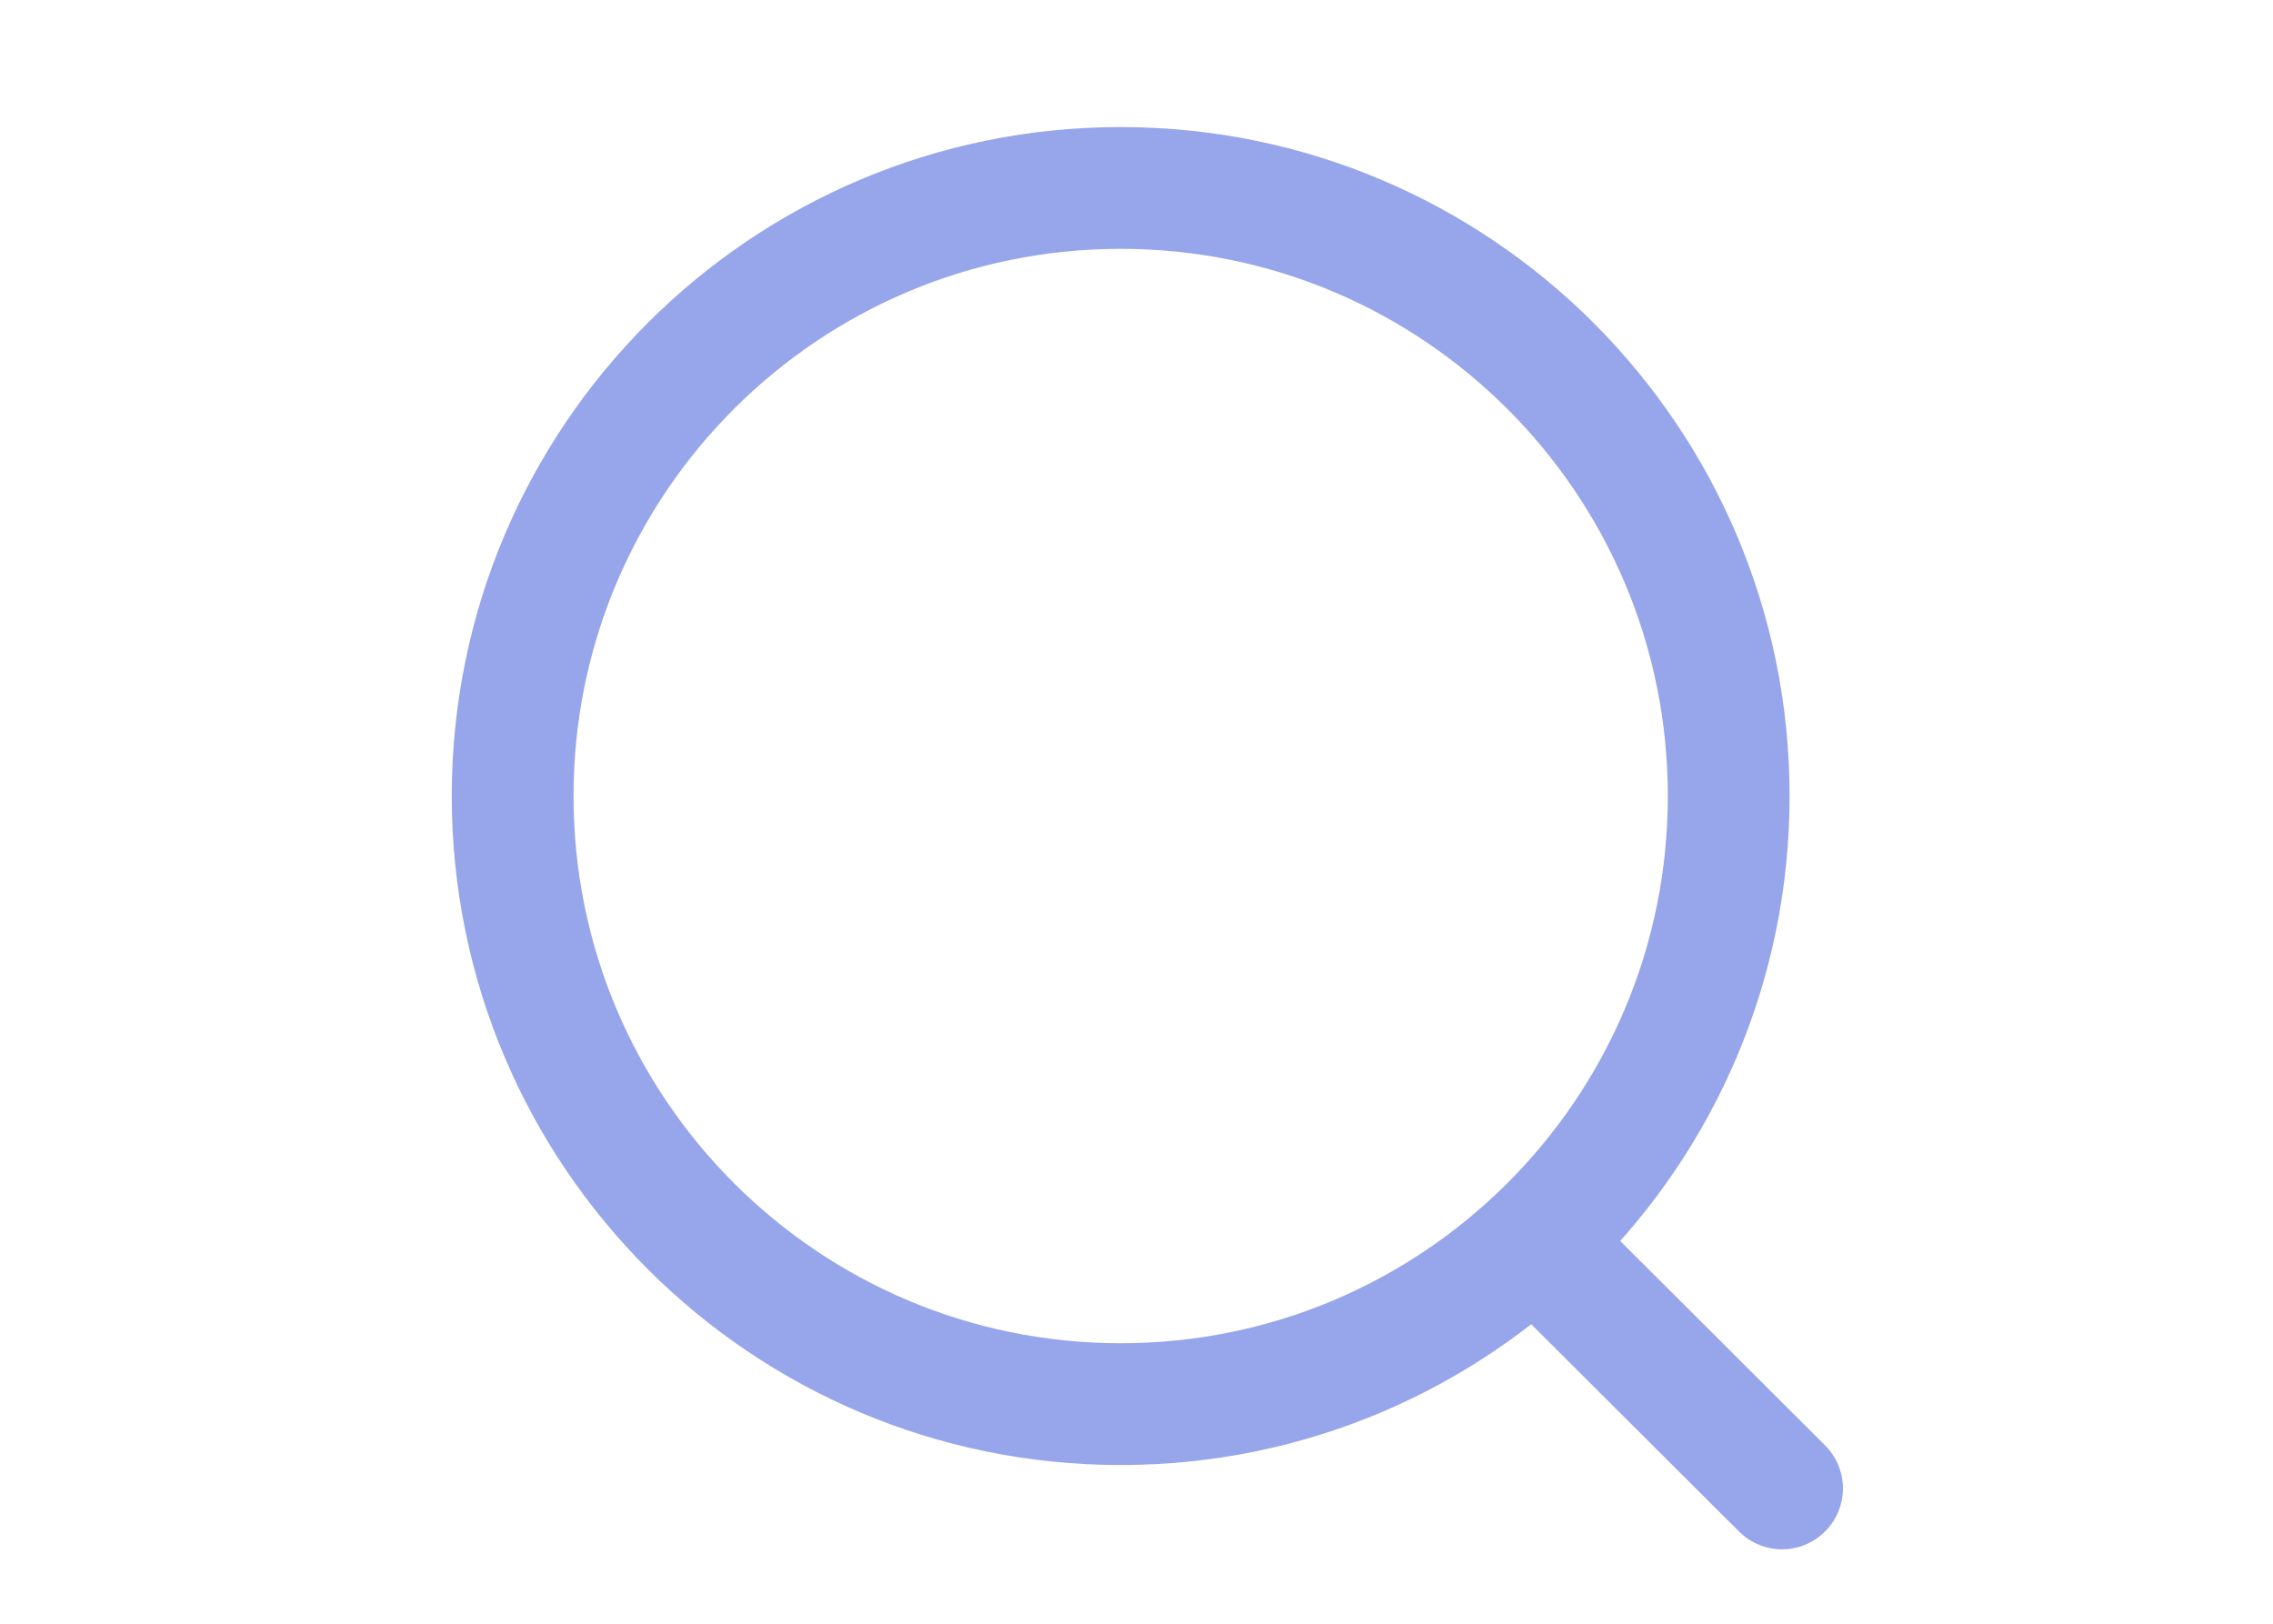
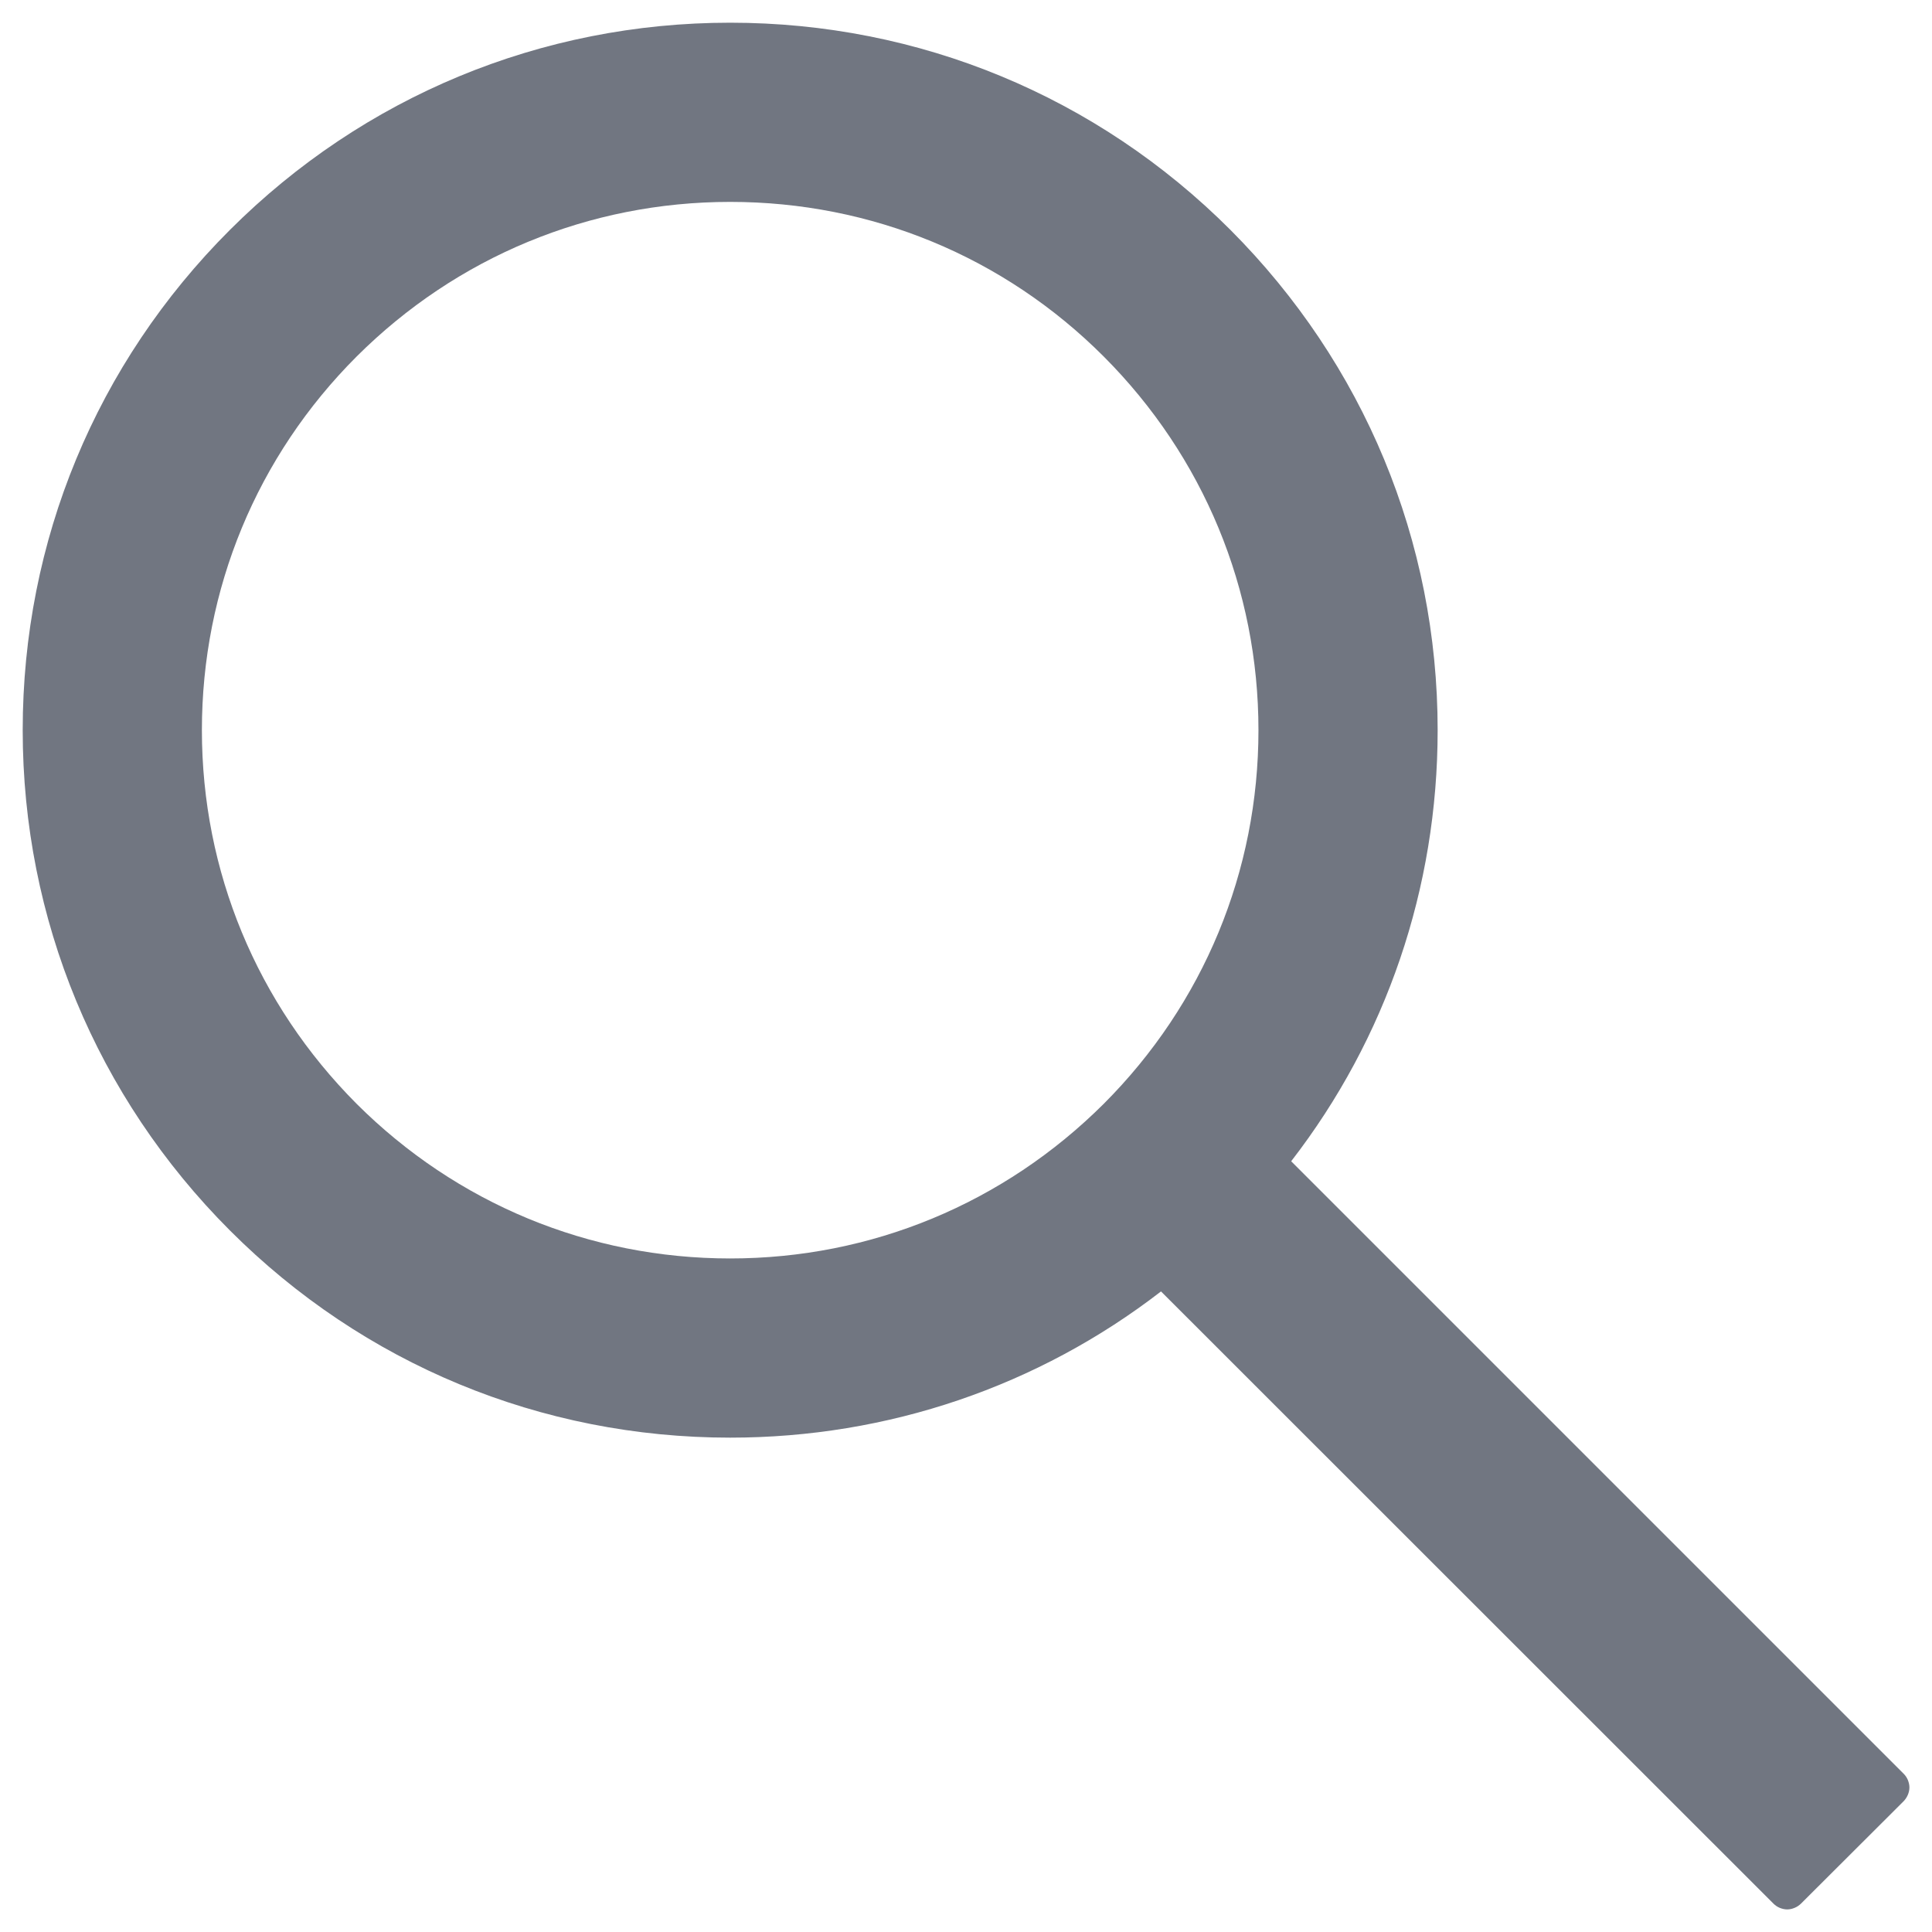
- <svg xmlns="http://www.w3.org/2000/svg" width="28" height="20" viewBox="0 0 28 20" fill="none">
-   <circle cx="13.805" cy="9.805" r="7.49" stroke="#97A5EB" stroke-width="1.5" stroke-linecap="round" stroke-linejoin="round" />
-   <path d="M19.015 15.404L21.952 18.333" stroke="#97A5EB" stroke-width="1.5" stroke-linecap="round" stroke-linejoin="round" />
+ <svg xmlns="http://www.w3.org/2000/svg" width="16" height="16" viewBox="0 0 16 16" fill="none">
+   <path d="M15.766 14.69L10.693 9.617C11.48 8.6 11.906 7.355 11.906 6.047C11.906 4.48 11.295 3.012 10.19 1.904C9.084 0.797 7.611 0.188 6.047 0.188C4.482 0.188 3.01 0.799 1.904 1.904C0.797 3.01 0.188 4.48 0.188 6.047C0.188 7.611 0.799 9.084 1.904 10.19C3.01 11.297 4.48 11.906 6.047 11.906C7.355 11.906 8.598 11.48 9.615 10.695L14.688 15.766C14.702 15.78 14.72 15.792 14.739 15.8C14.759 15.808 14.78 15.813 14.801 15.813C14.822 15.813 14.843 15.808 14.862 15.8C14.882 15.792 14.899 15.78 14.914 15.766L15.766 14.916C15.78 14.901 15.792 14.883 15.8 14.864C15.808 14.845 15.813 14.824 15.813 14.803C15.813 14.782 15.808 14.761 15.8 14.741C15.792 14.722 15.78 14.704 15.766 14.69ZM9.141 9.141C8.312 9.967 7.215 10.422 6.047 10.422C4.879 10.422 3.781 9.967 2.953 9.141C2.127 8.312 1.672 7.215 1.672 6.047C1.672 4.879 2.127 3.779 2.953 2.953C3.781 2.127 4.879 1.672 6.047 1.672C7.215 1.672 8.314 2.125 9.141 2.953C9.967 3.781 10.422 4.879 10.422 6.047C10.422 7.215 9.967 8.314 9.141 9.141Z" fill="#717681" />
</svg>
